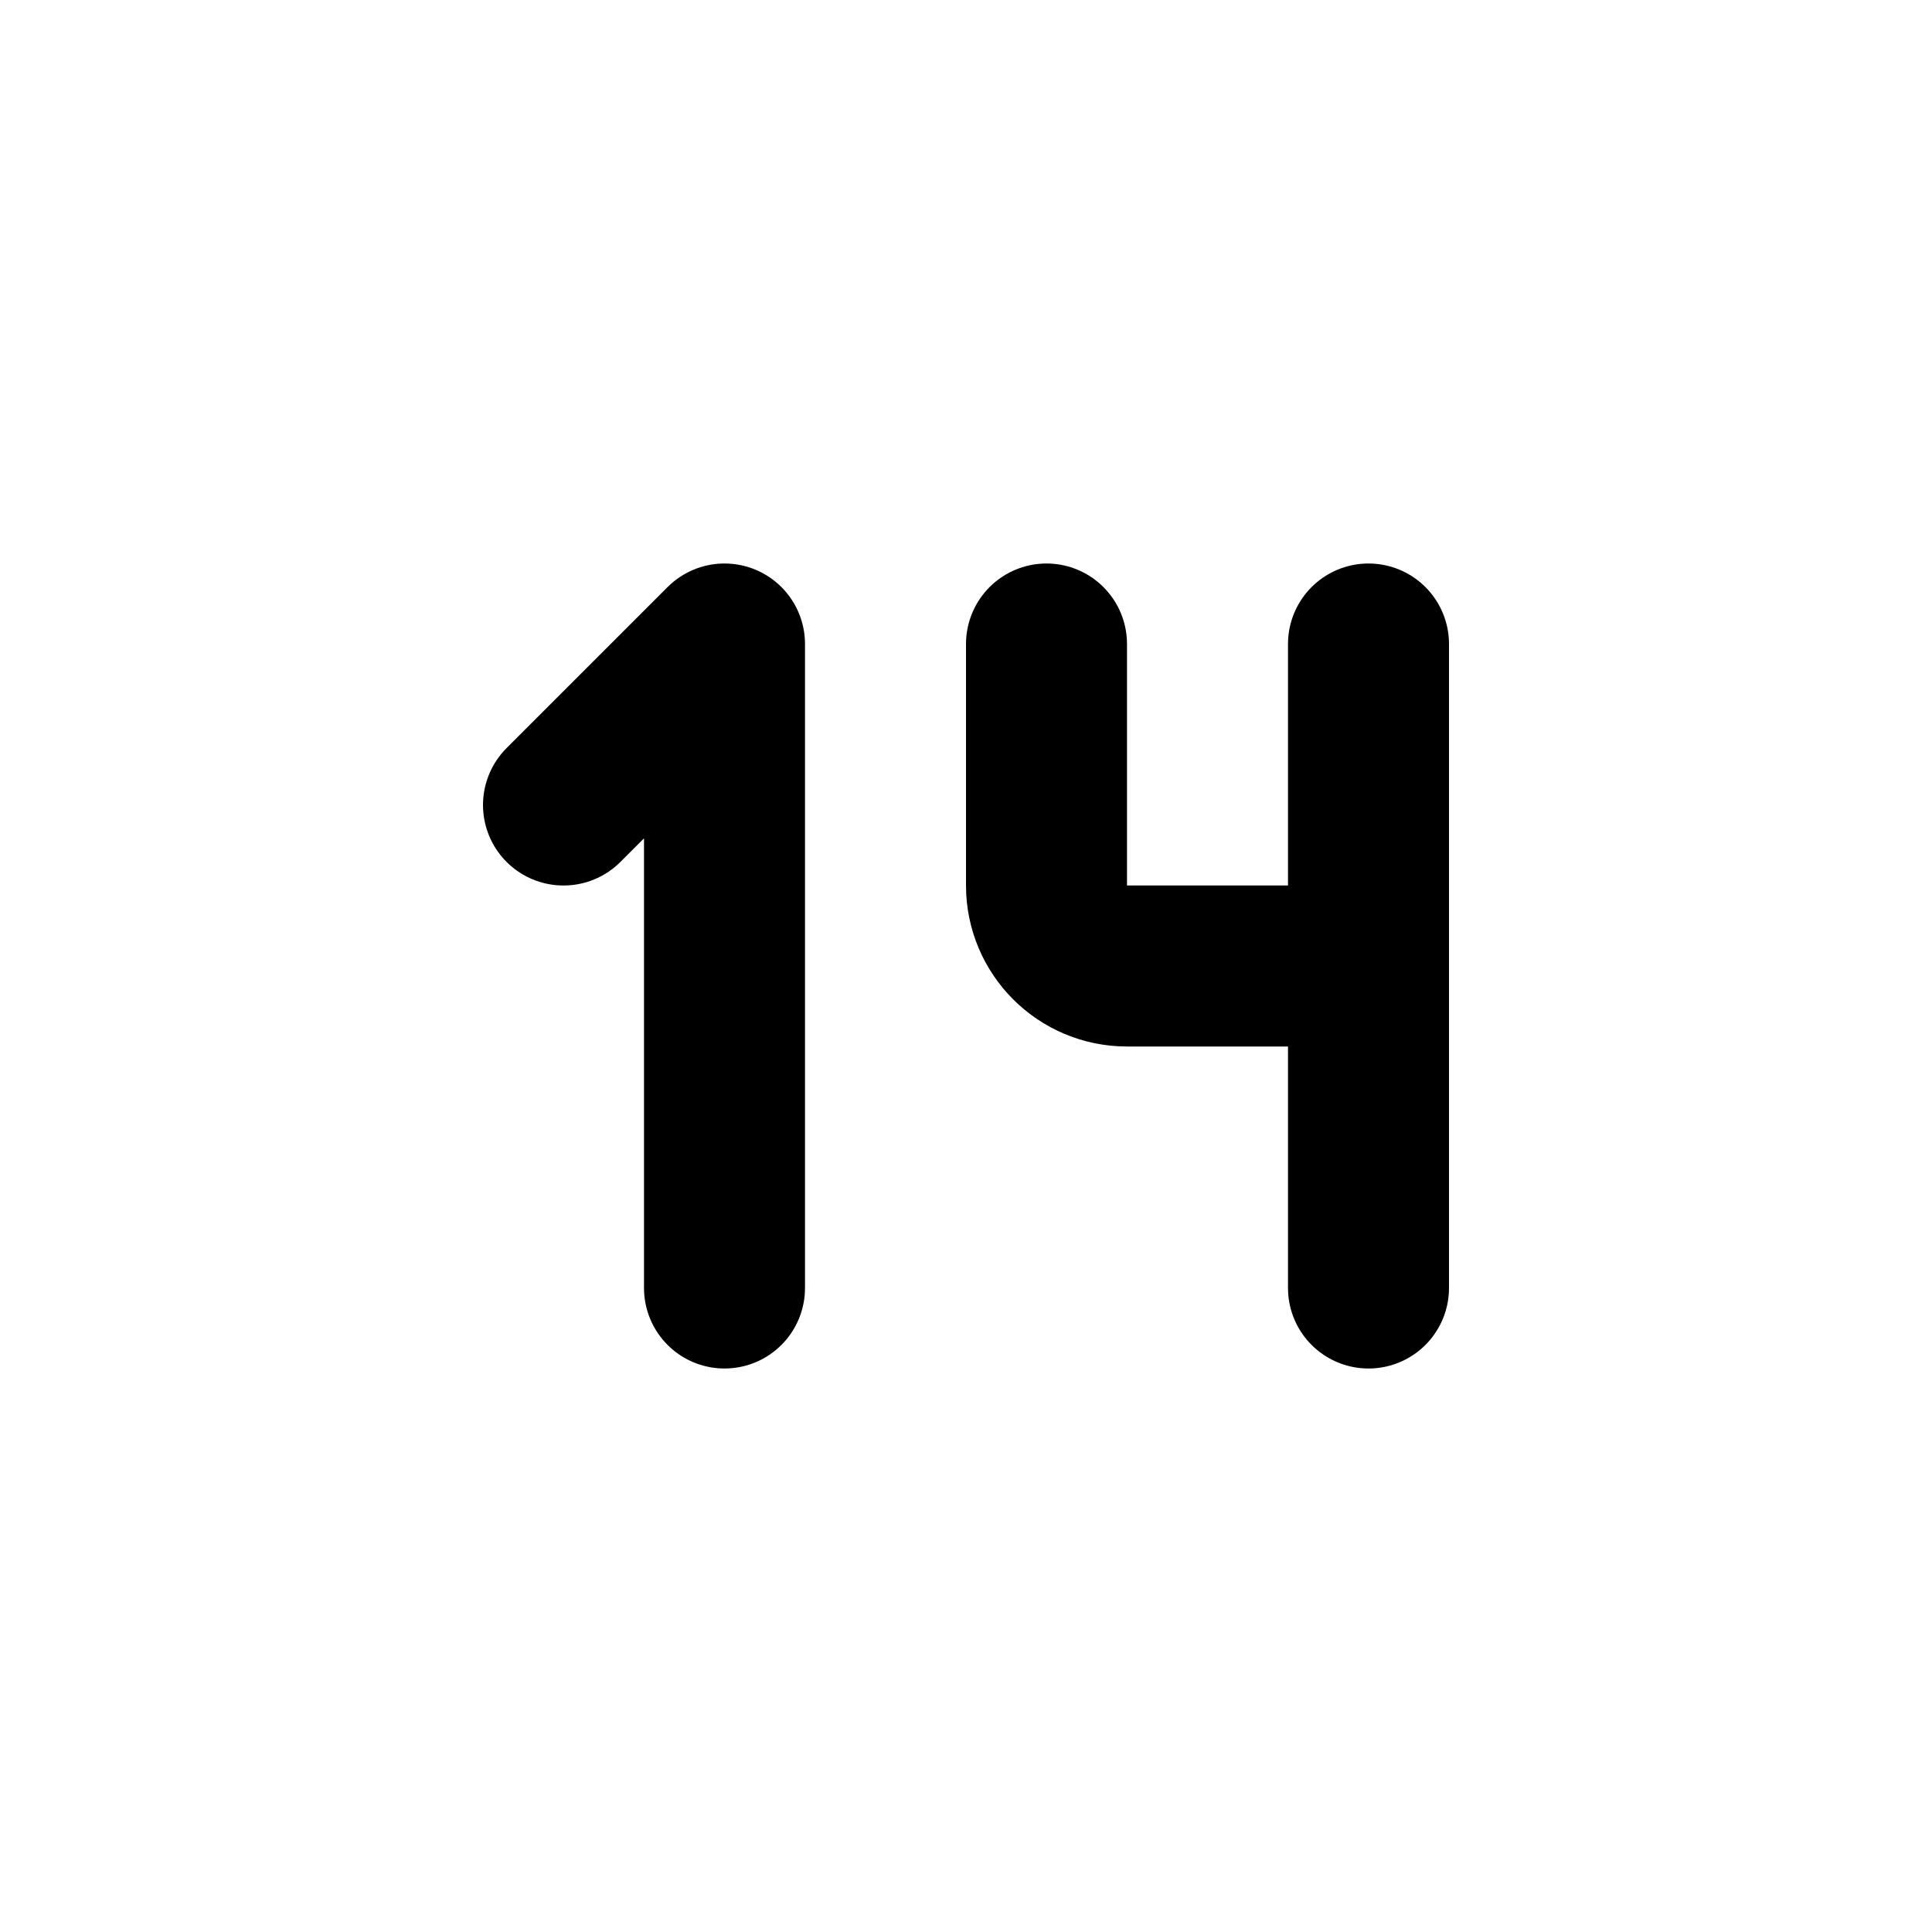
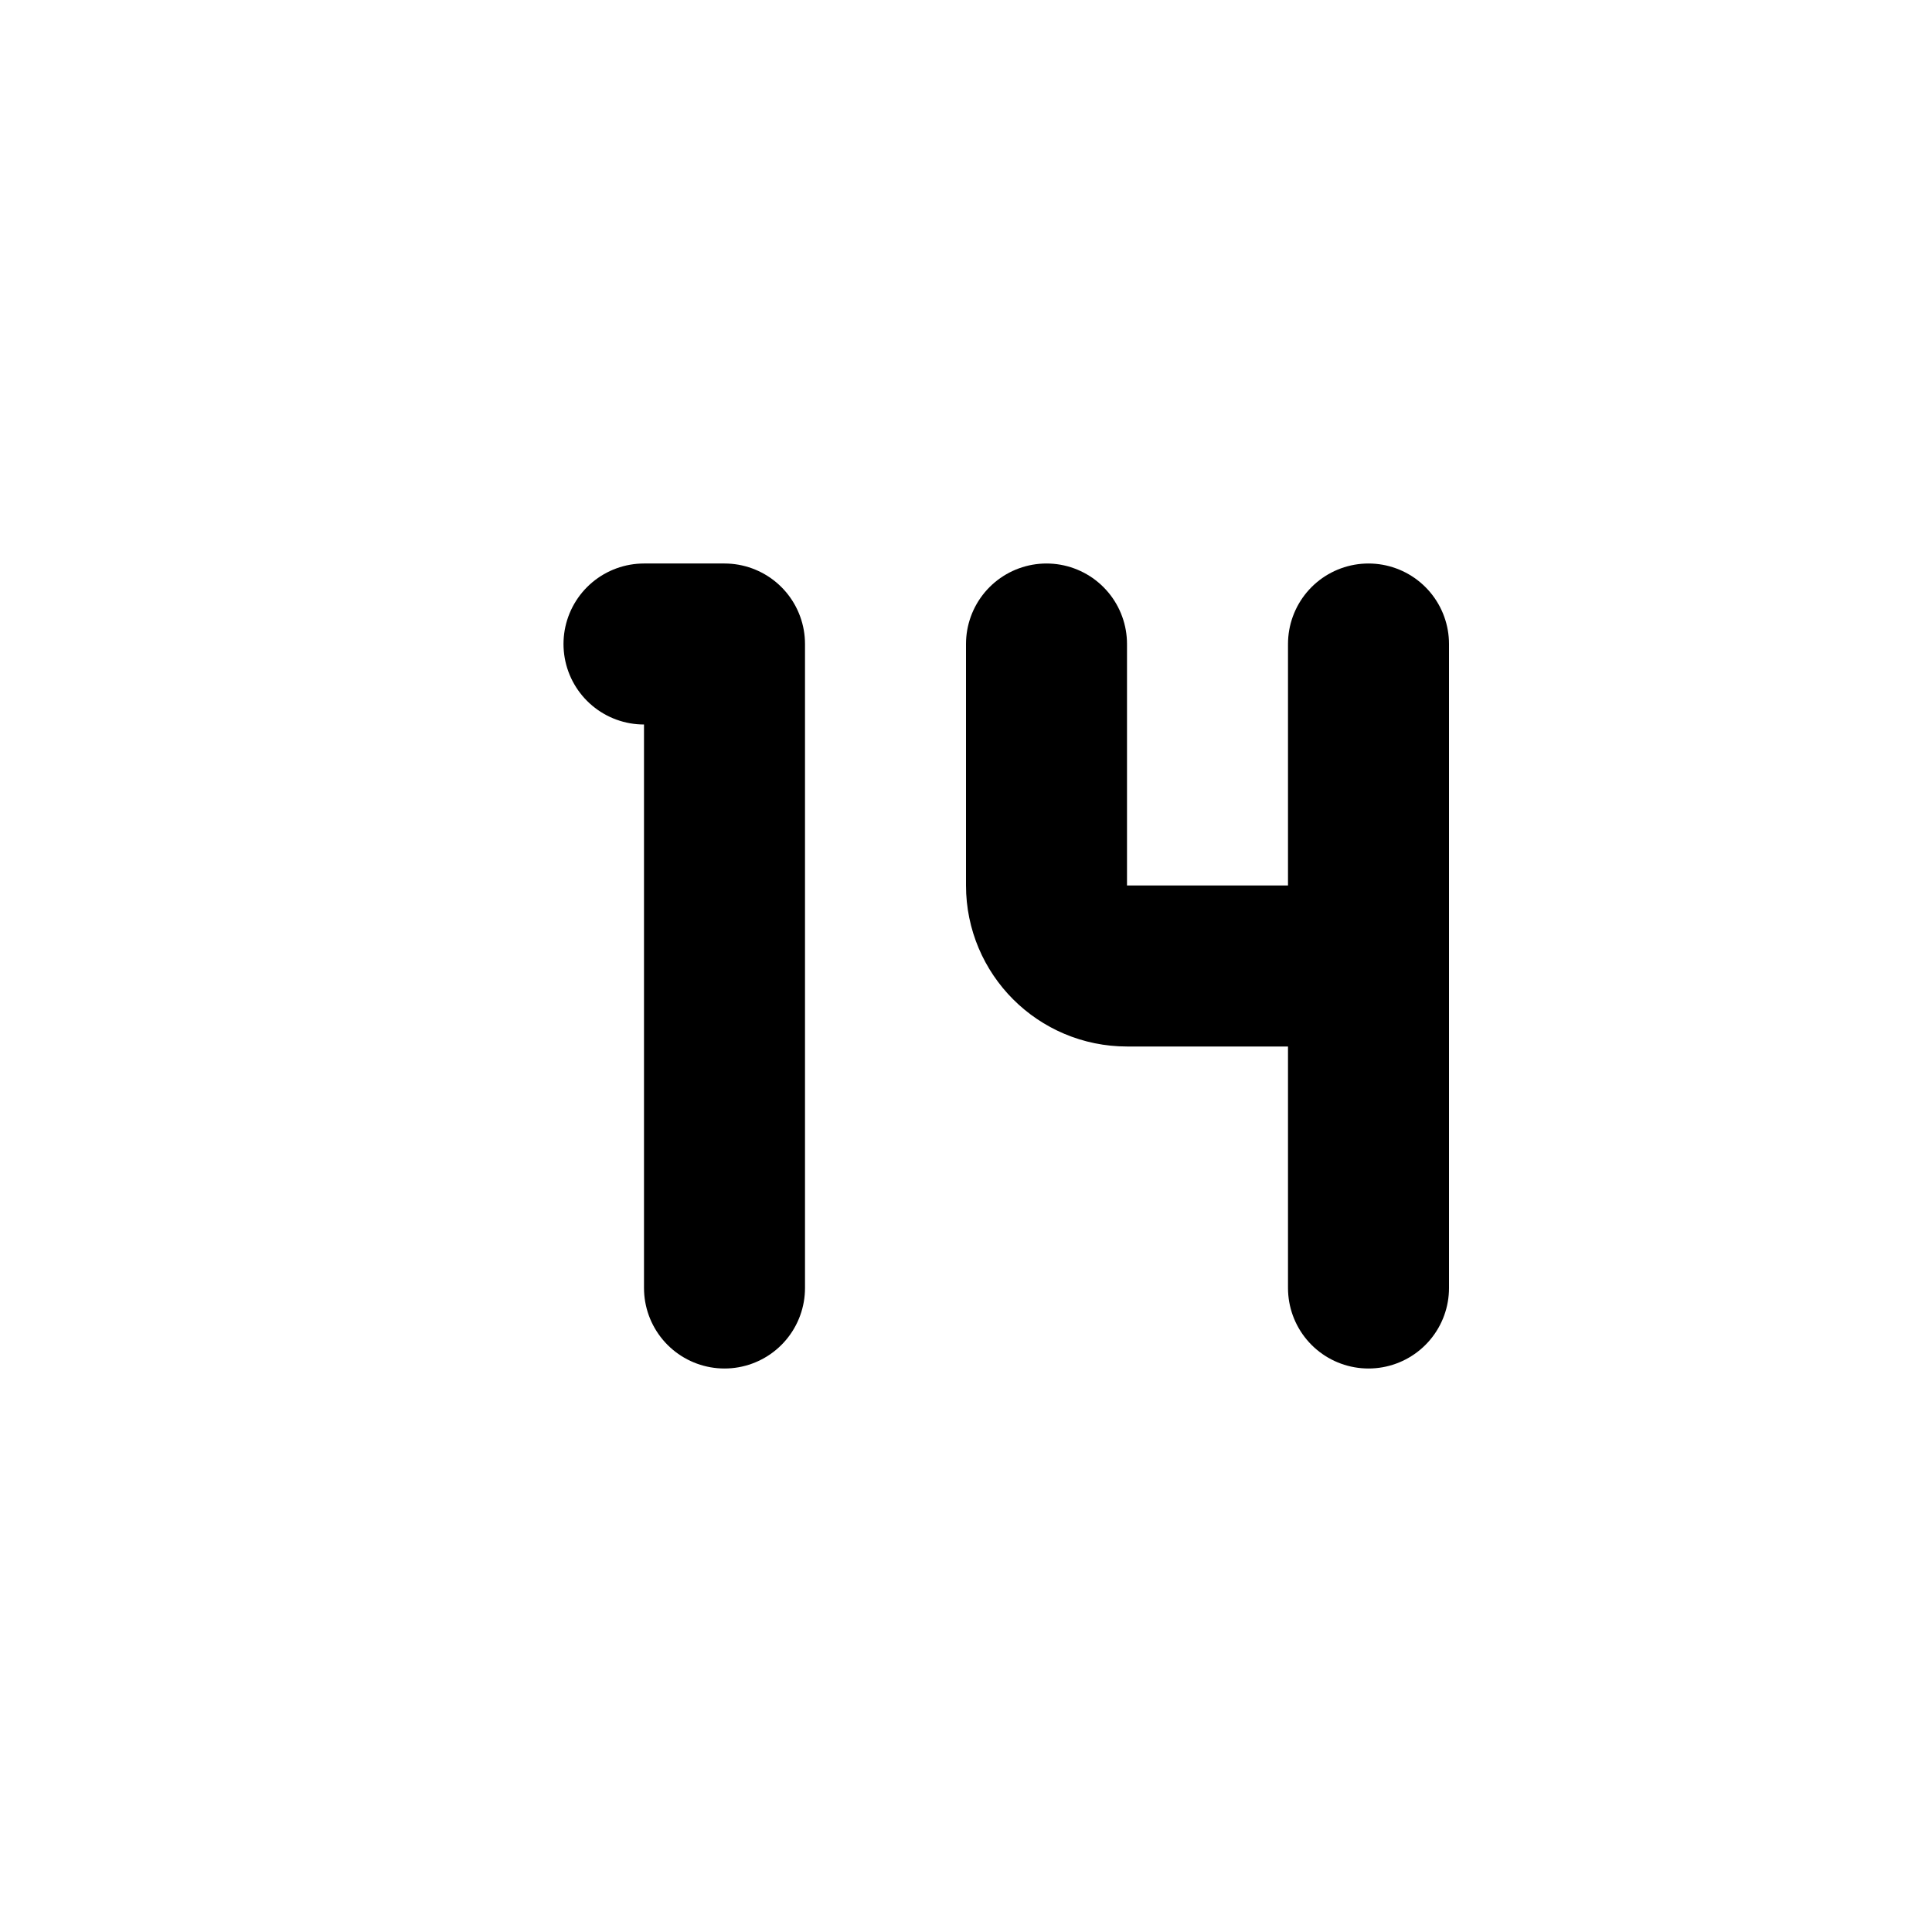
<svg xmlns="http://www.w3.org/2000/svg" width="24" height="24" viewBox="0 0 24 24" fill="none" stroke="currentColor" stroke-width="2" stroke-linecap="round" stroke-linejoin="round" class="icon icon-tabler icons-tabler-outline icon-tabler-number-14-small">
  <path stroke="none" d="M0 0h24v24H0z" fill="none" />
-   <path d="M7 10l2 -2v8" />
+   <path d="M8 8h1v8" />
  <path d="M13 8v3a1 1 0 0 0 1 1h3" />
  <path d="M17 8v8" />
</svg>
